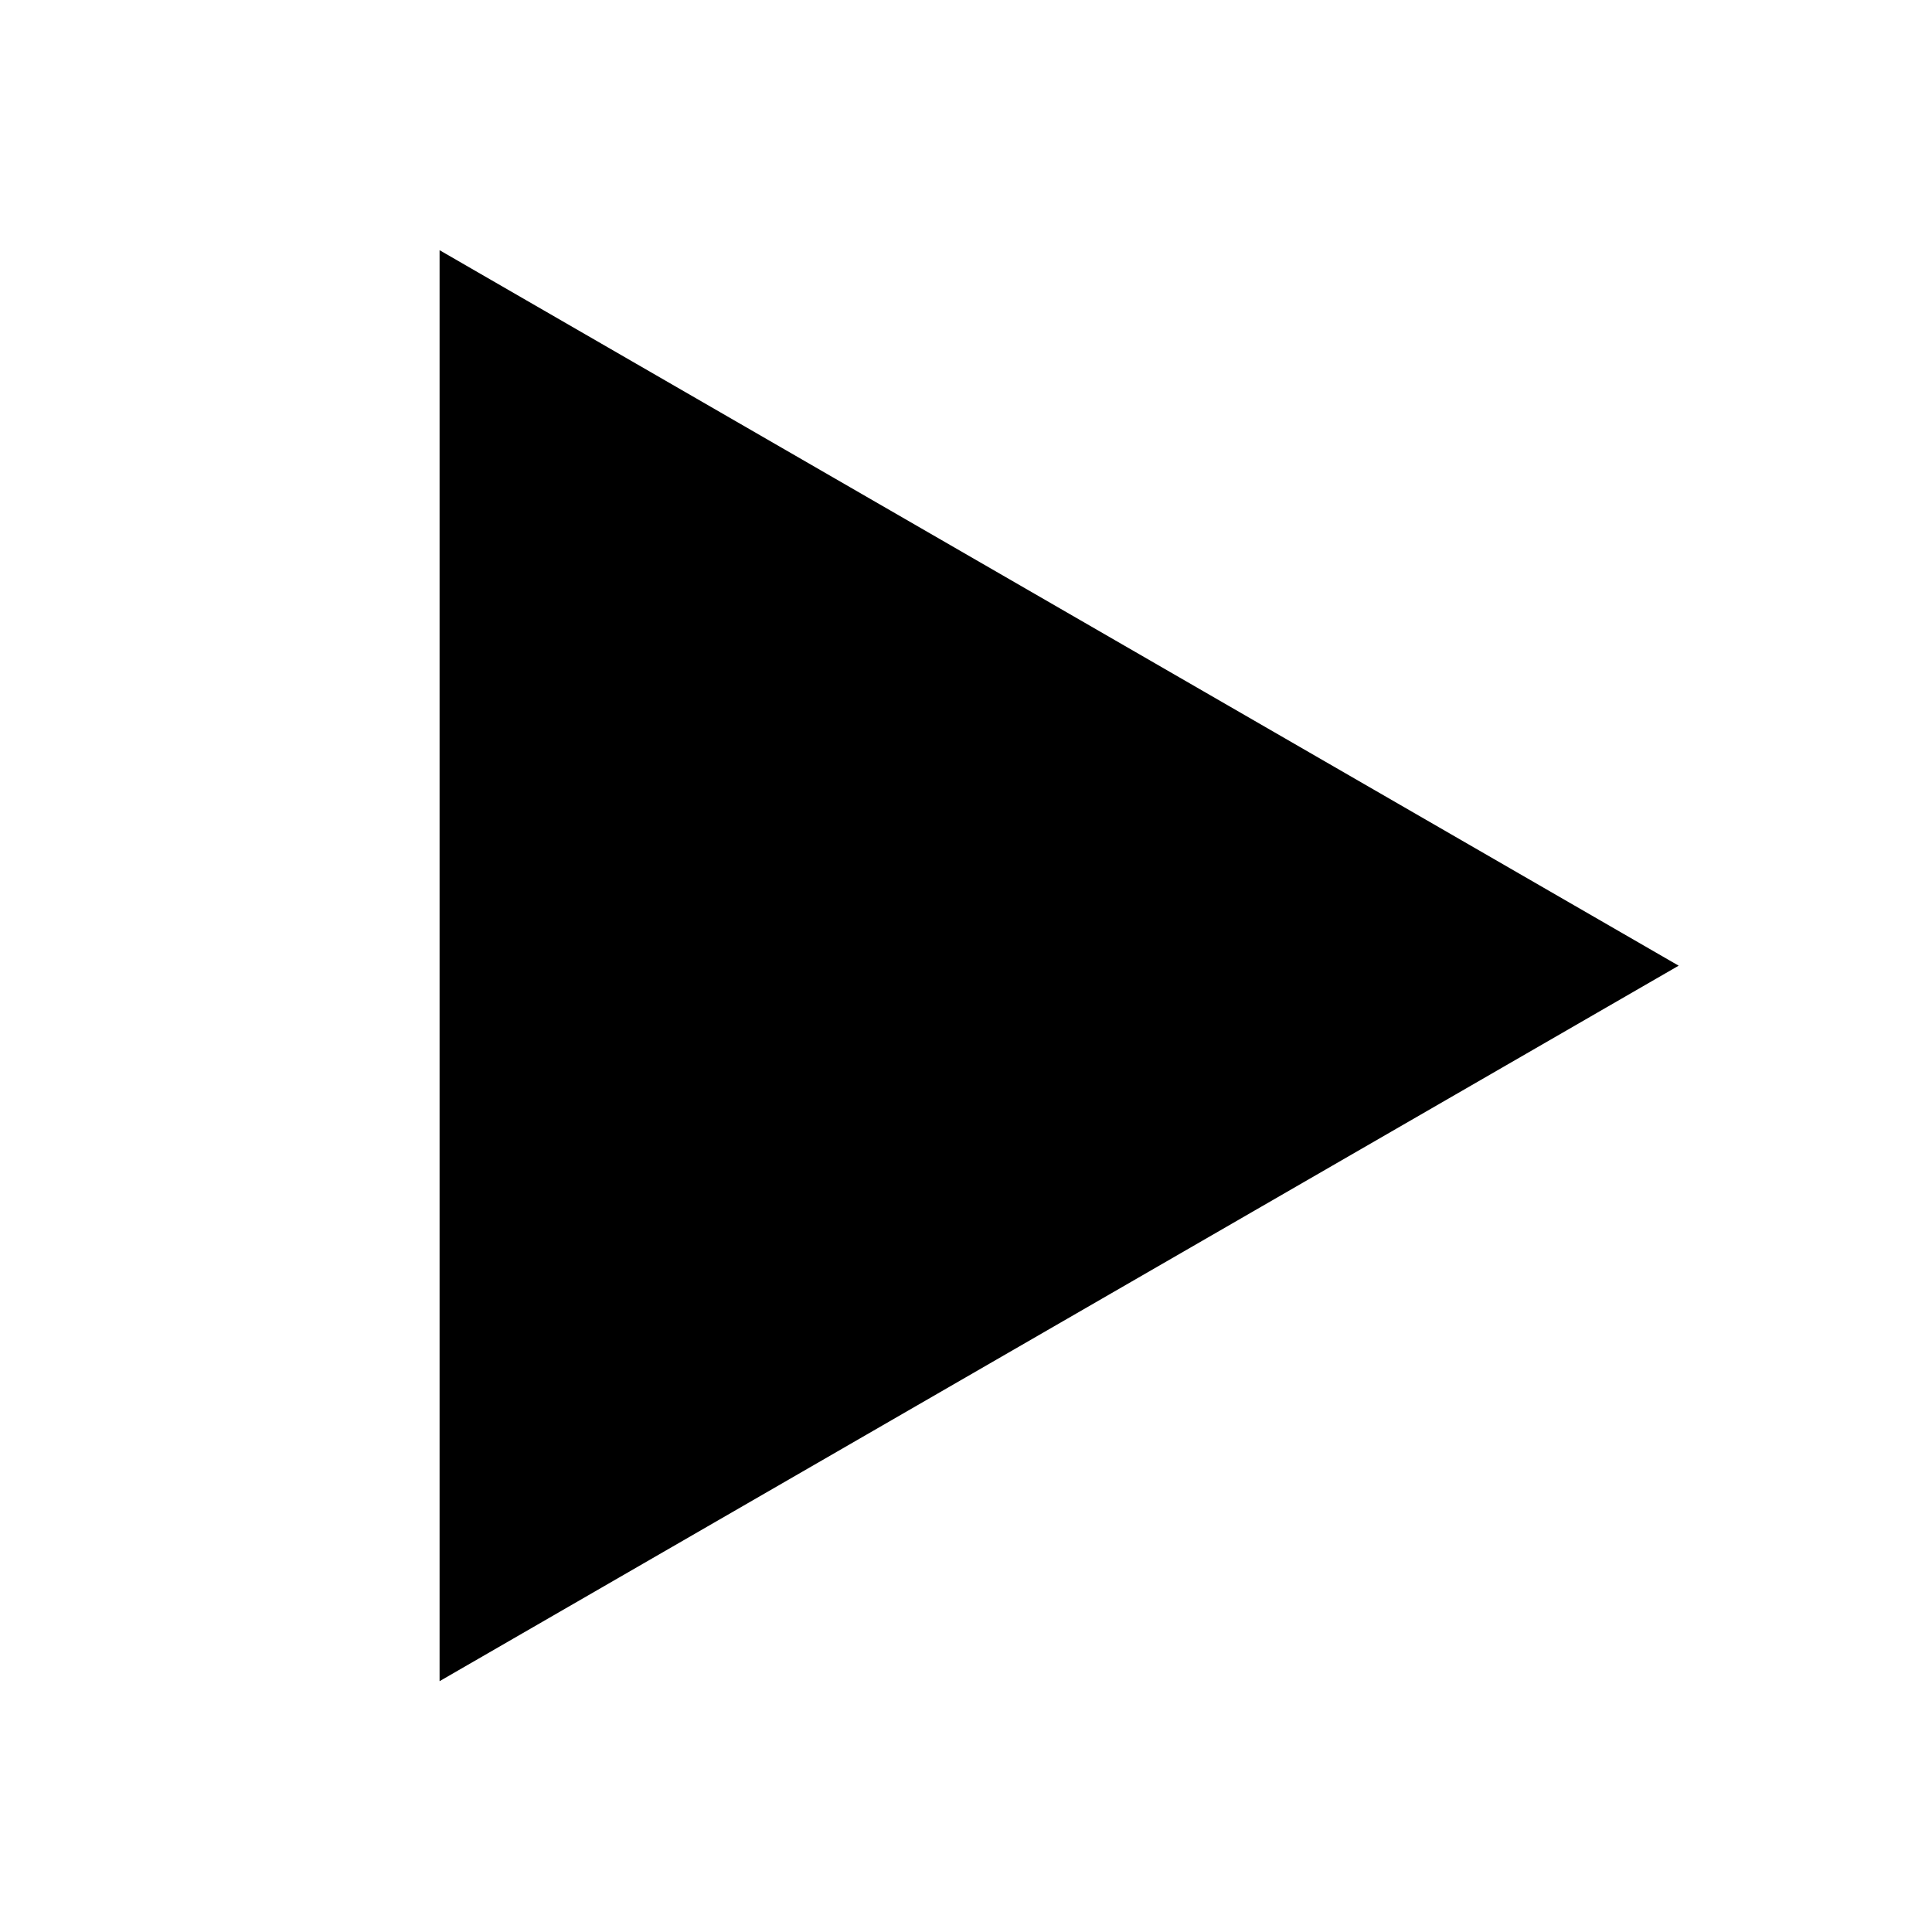
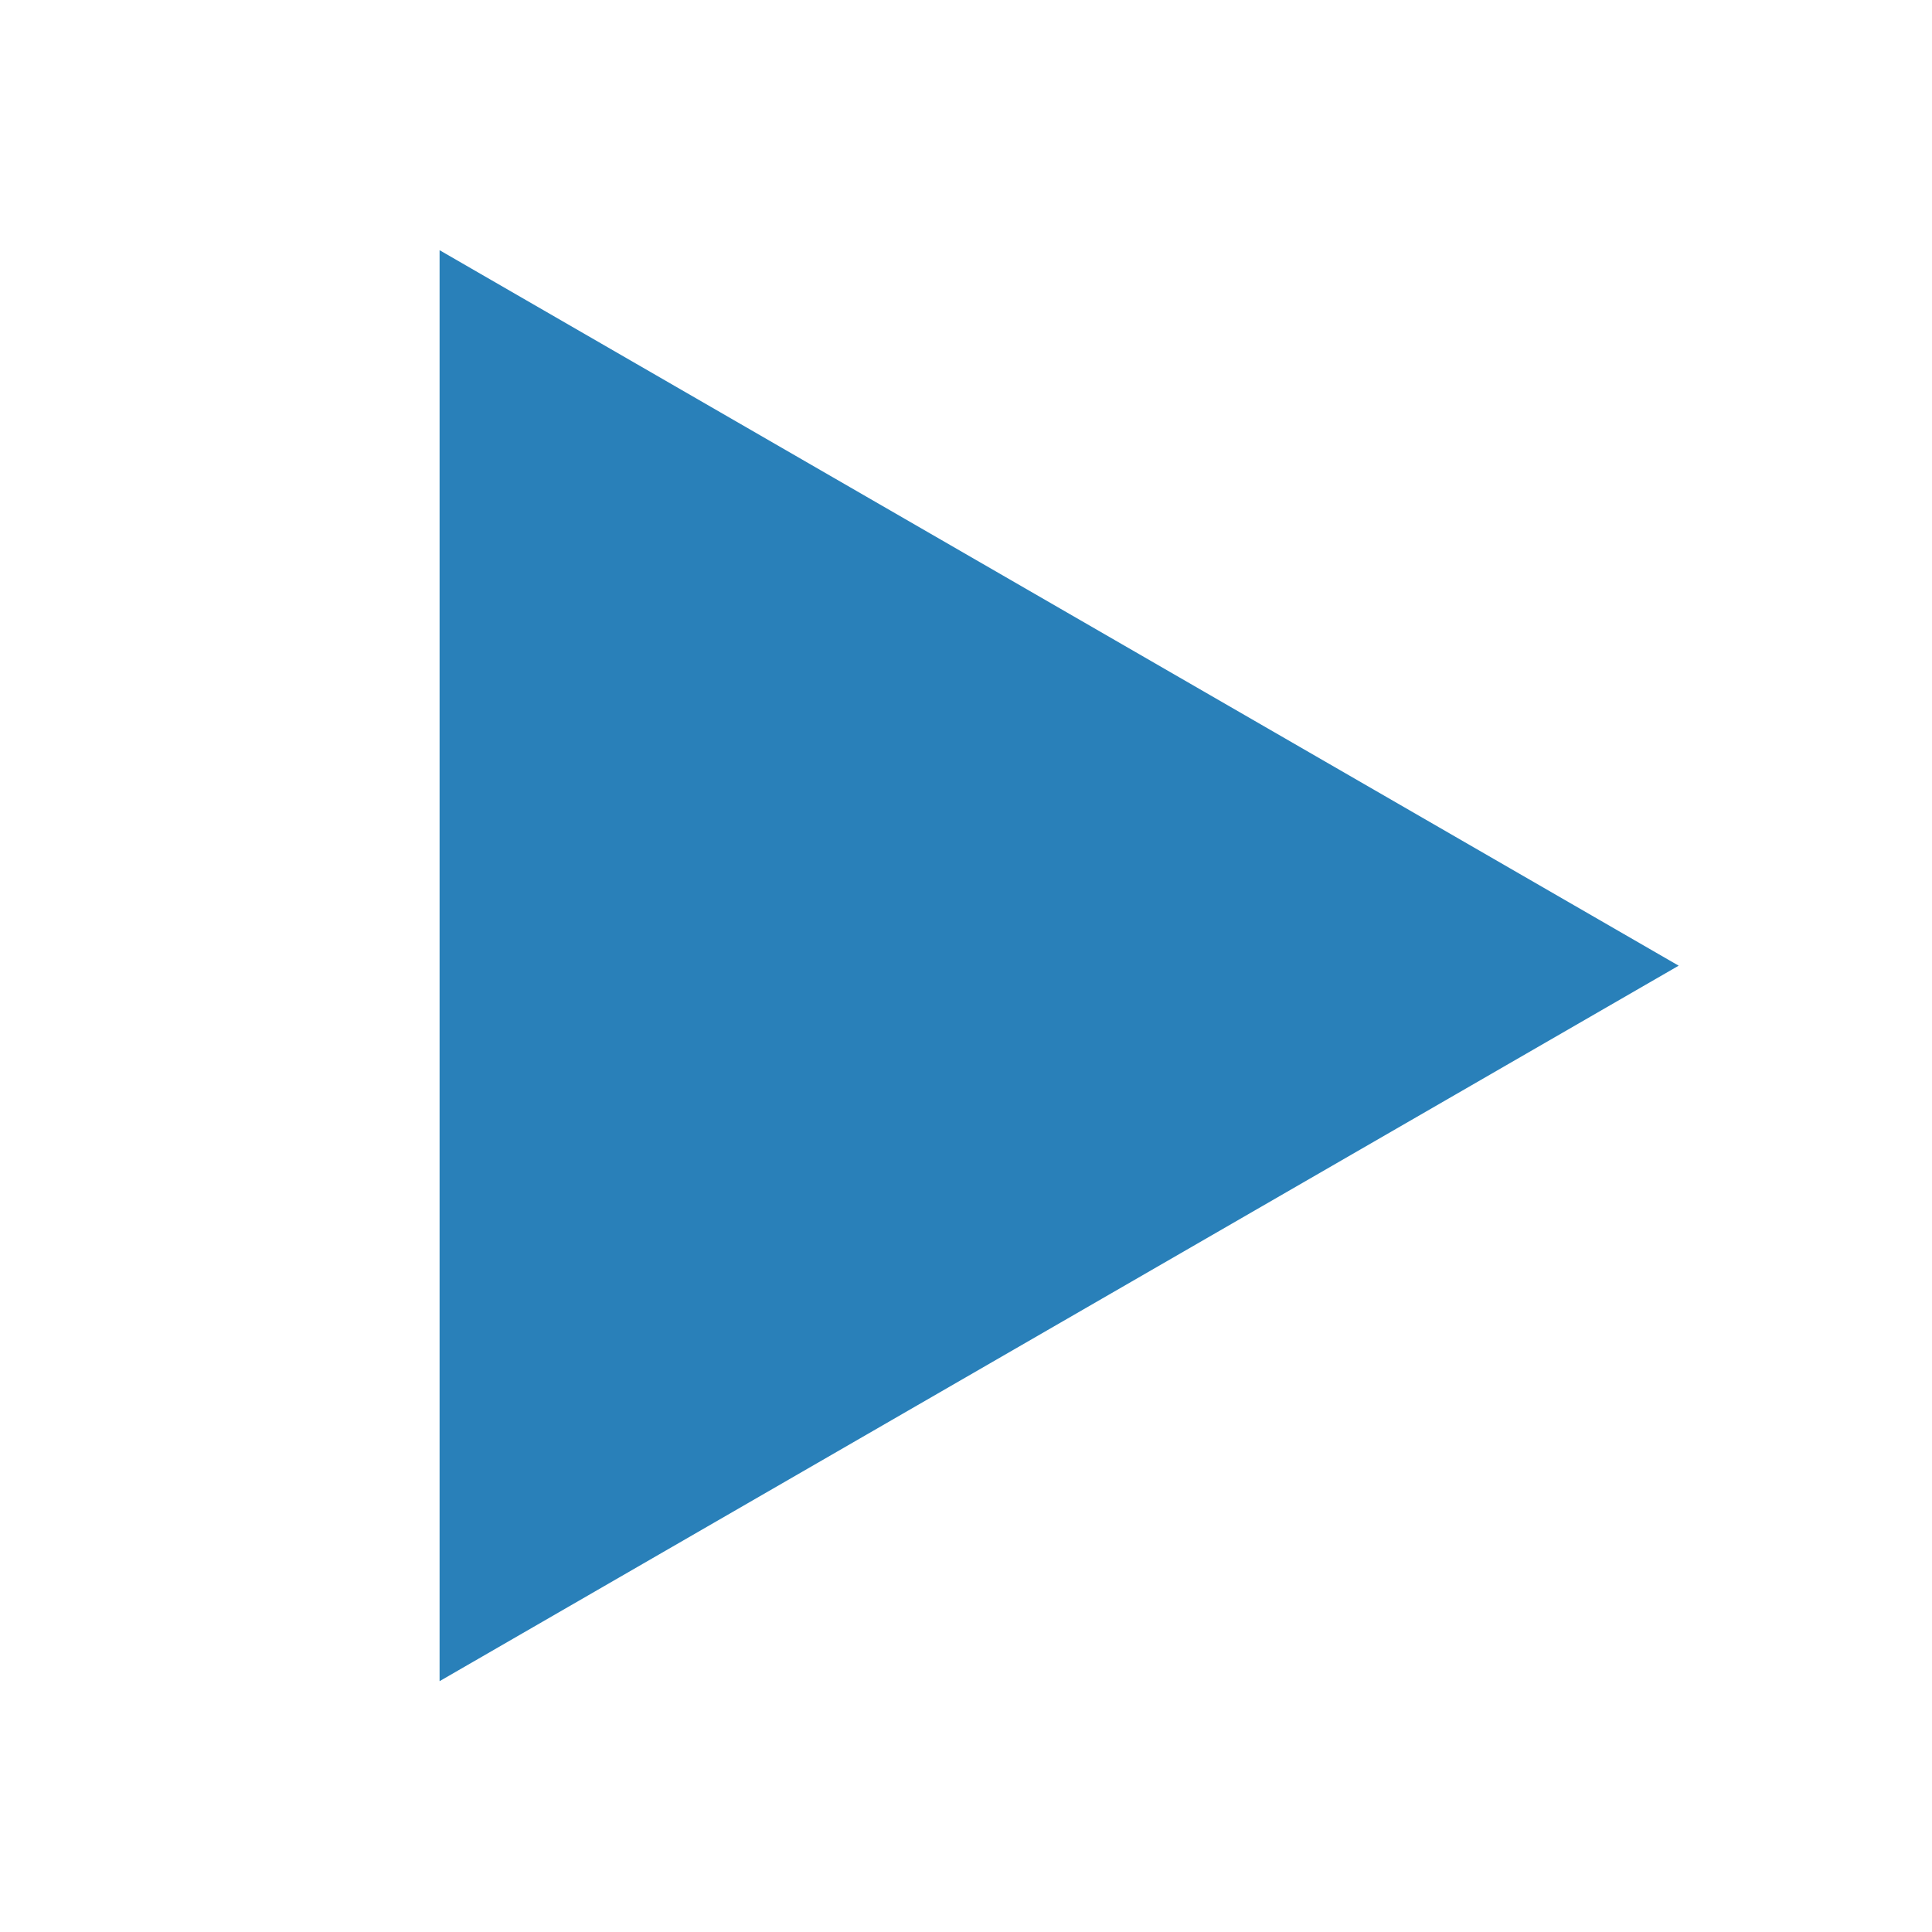
<svg xmlns="http://www.w3.org/2000/svg" version="1.1" x="0px" y="0px" width="308.1px" height="308.1px" viewBox="0 0 308.1 308.1" enable-background="new 0 0 308.1 308.1" xml:space="preserve">
  <defs>
</defs>
-   <polygon points="70.1,268.1 70.1,39.9 267.7,154 " />
+   <polygon fill="#2980B9" points="70.1,268.1 70.1,39.9 267.7,154 " />
  <rect x="0" y="0" fill="none" width="308.1" height="308.1" />
</svg>
